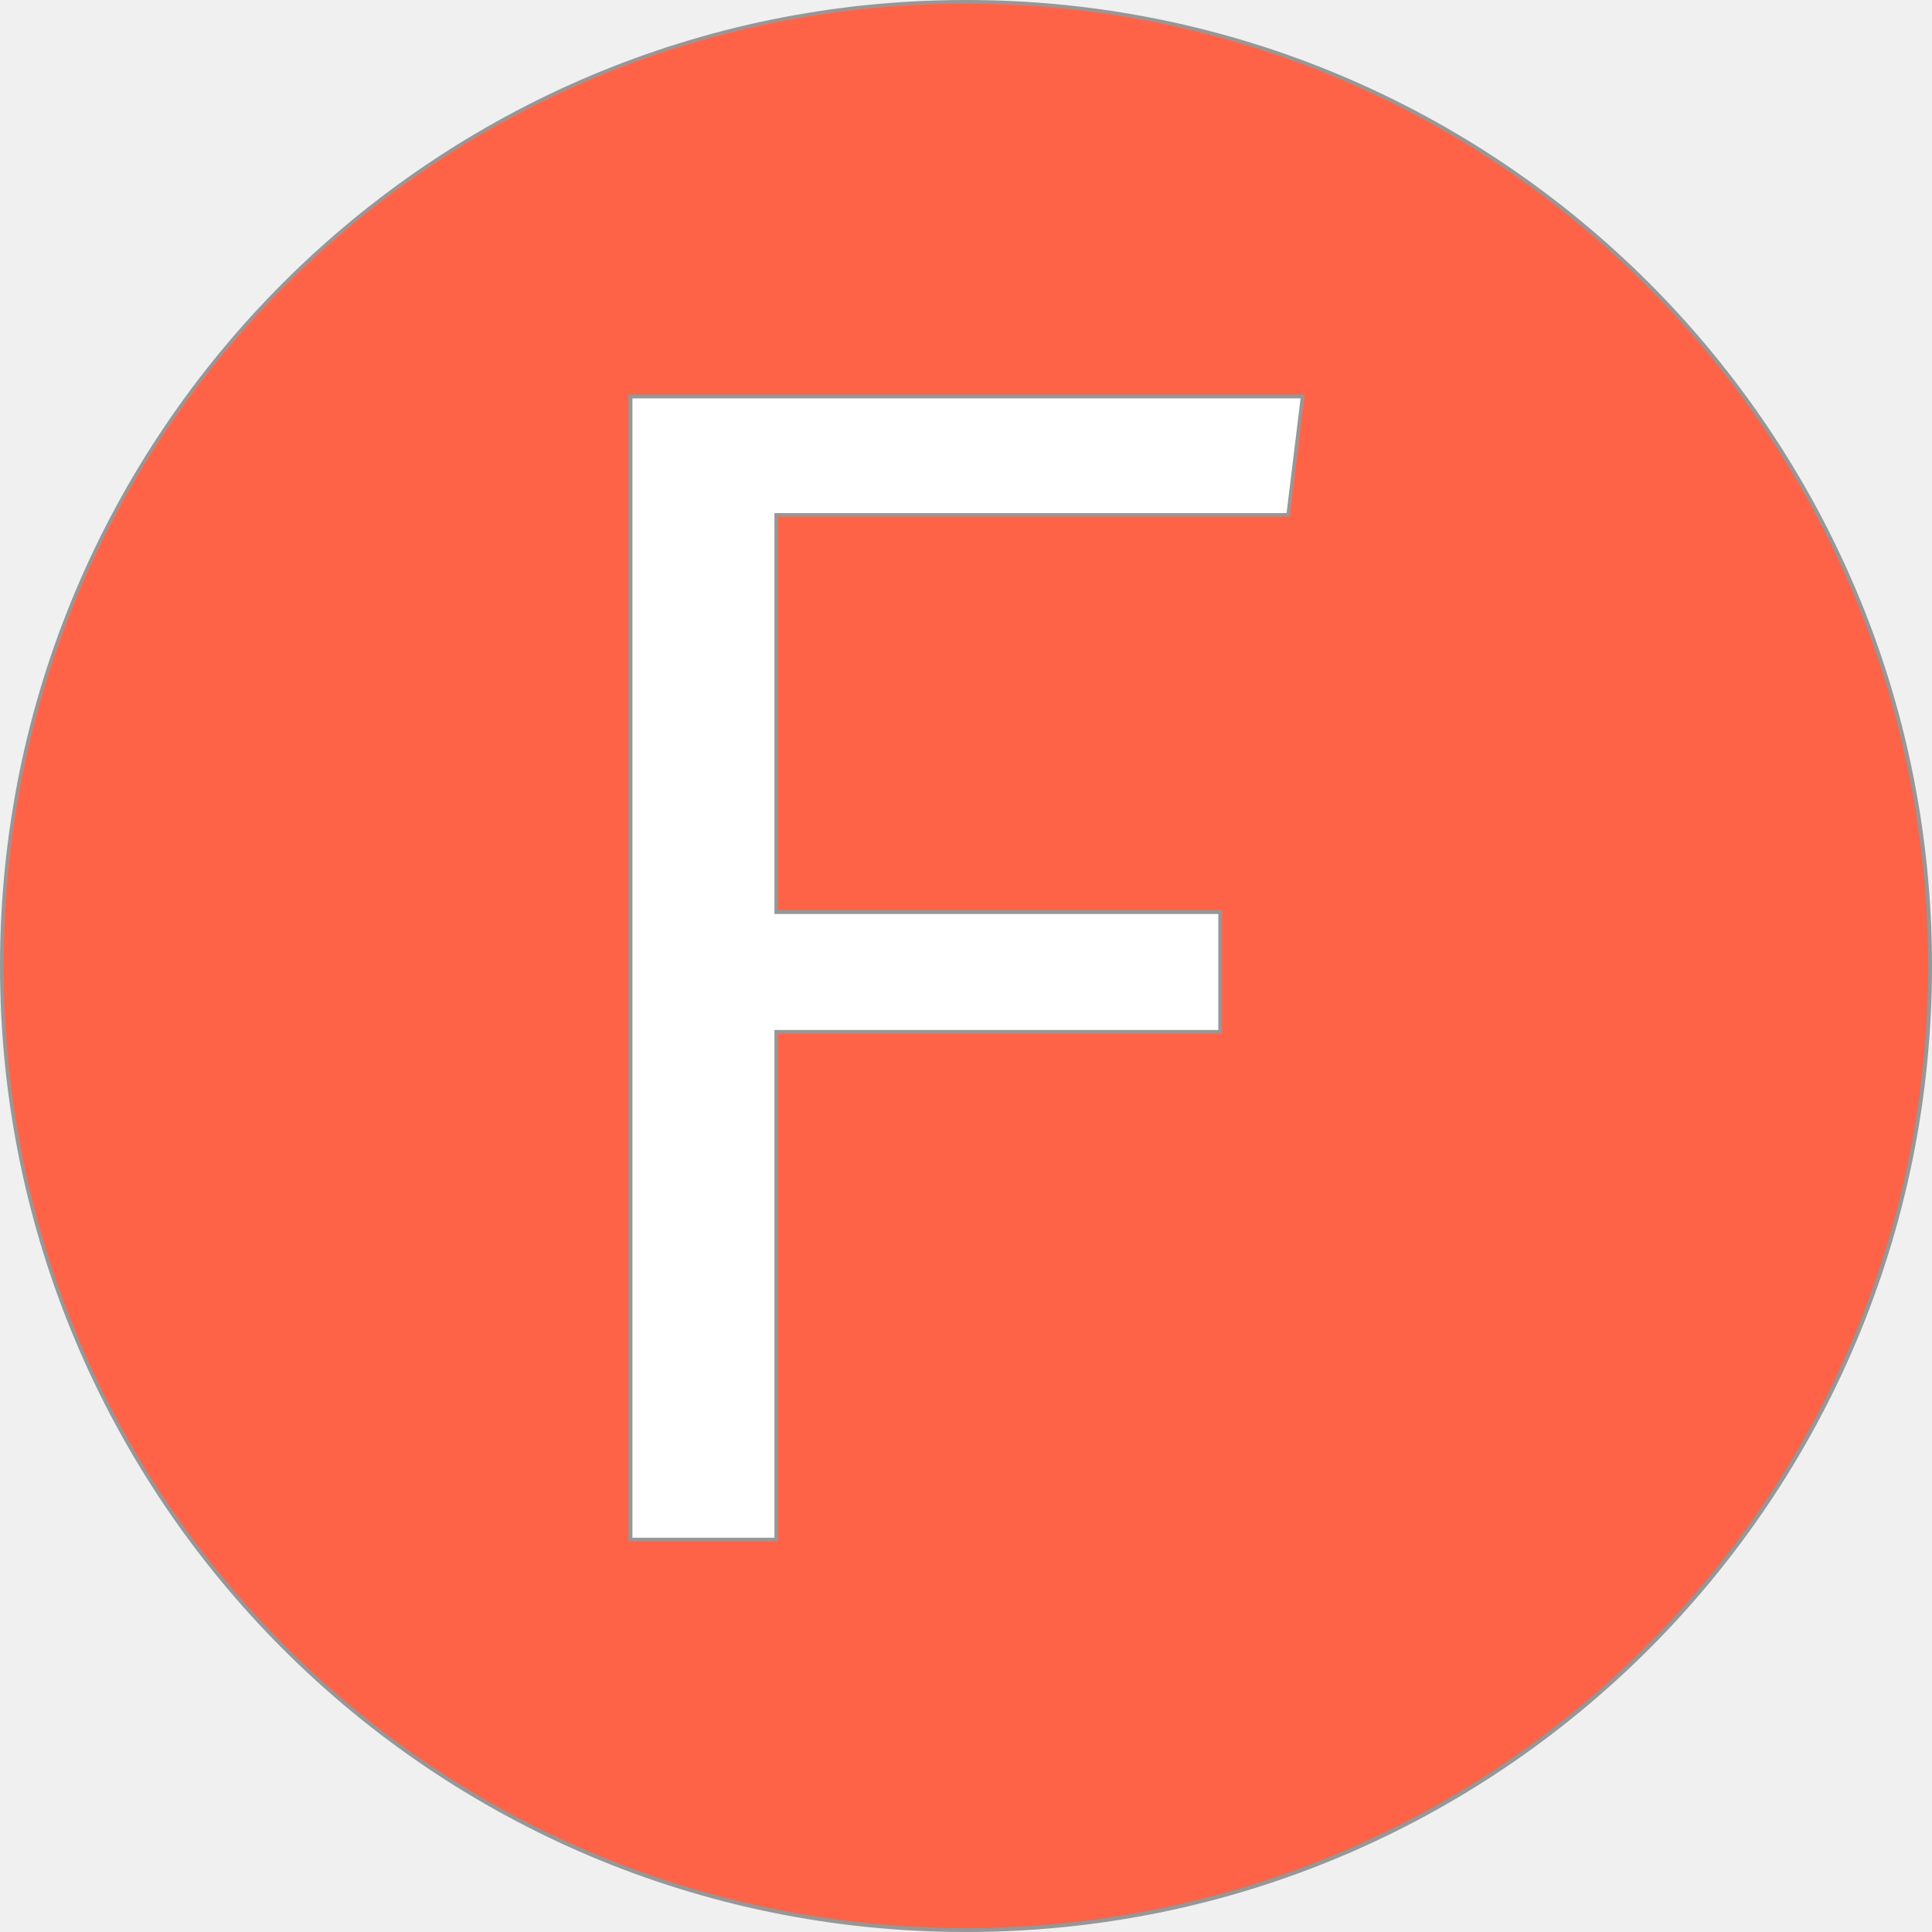
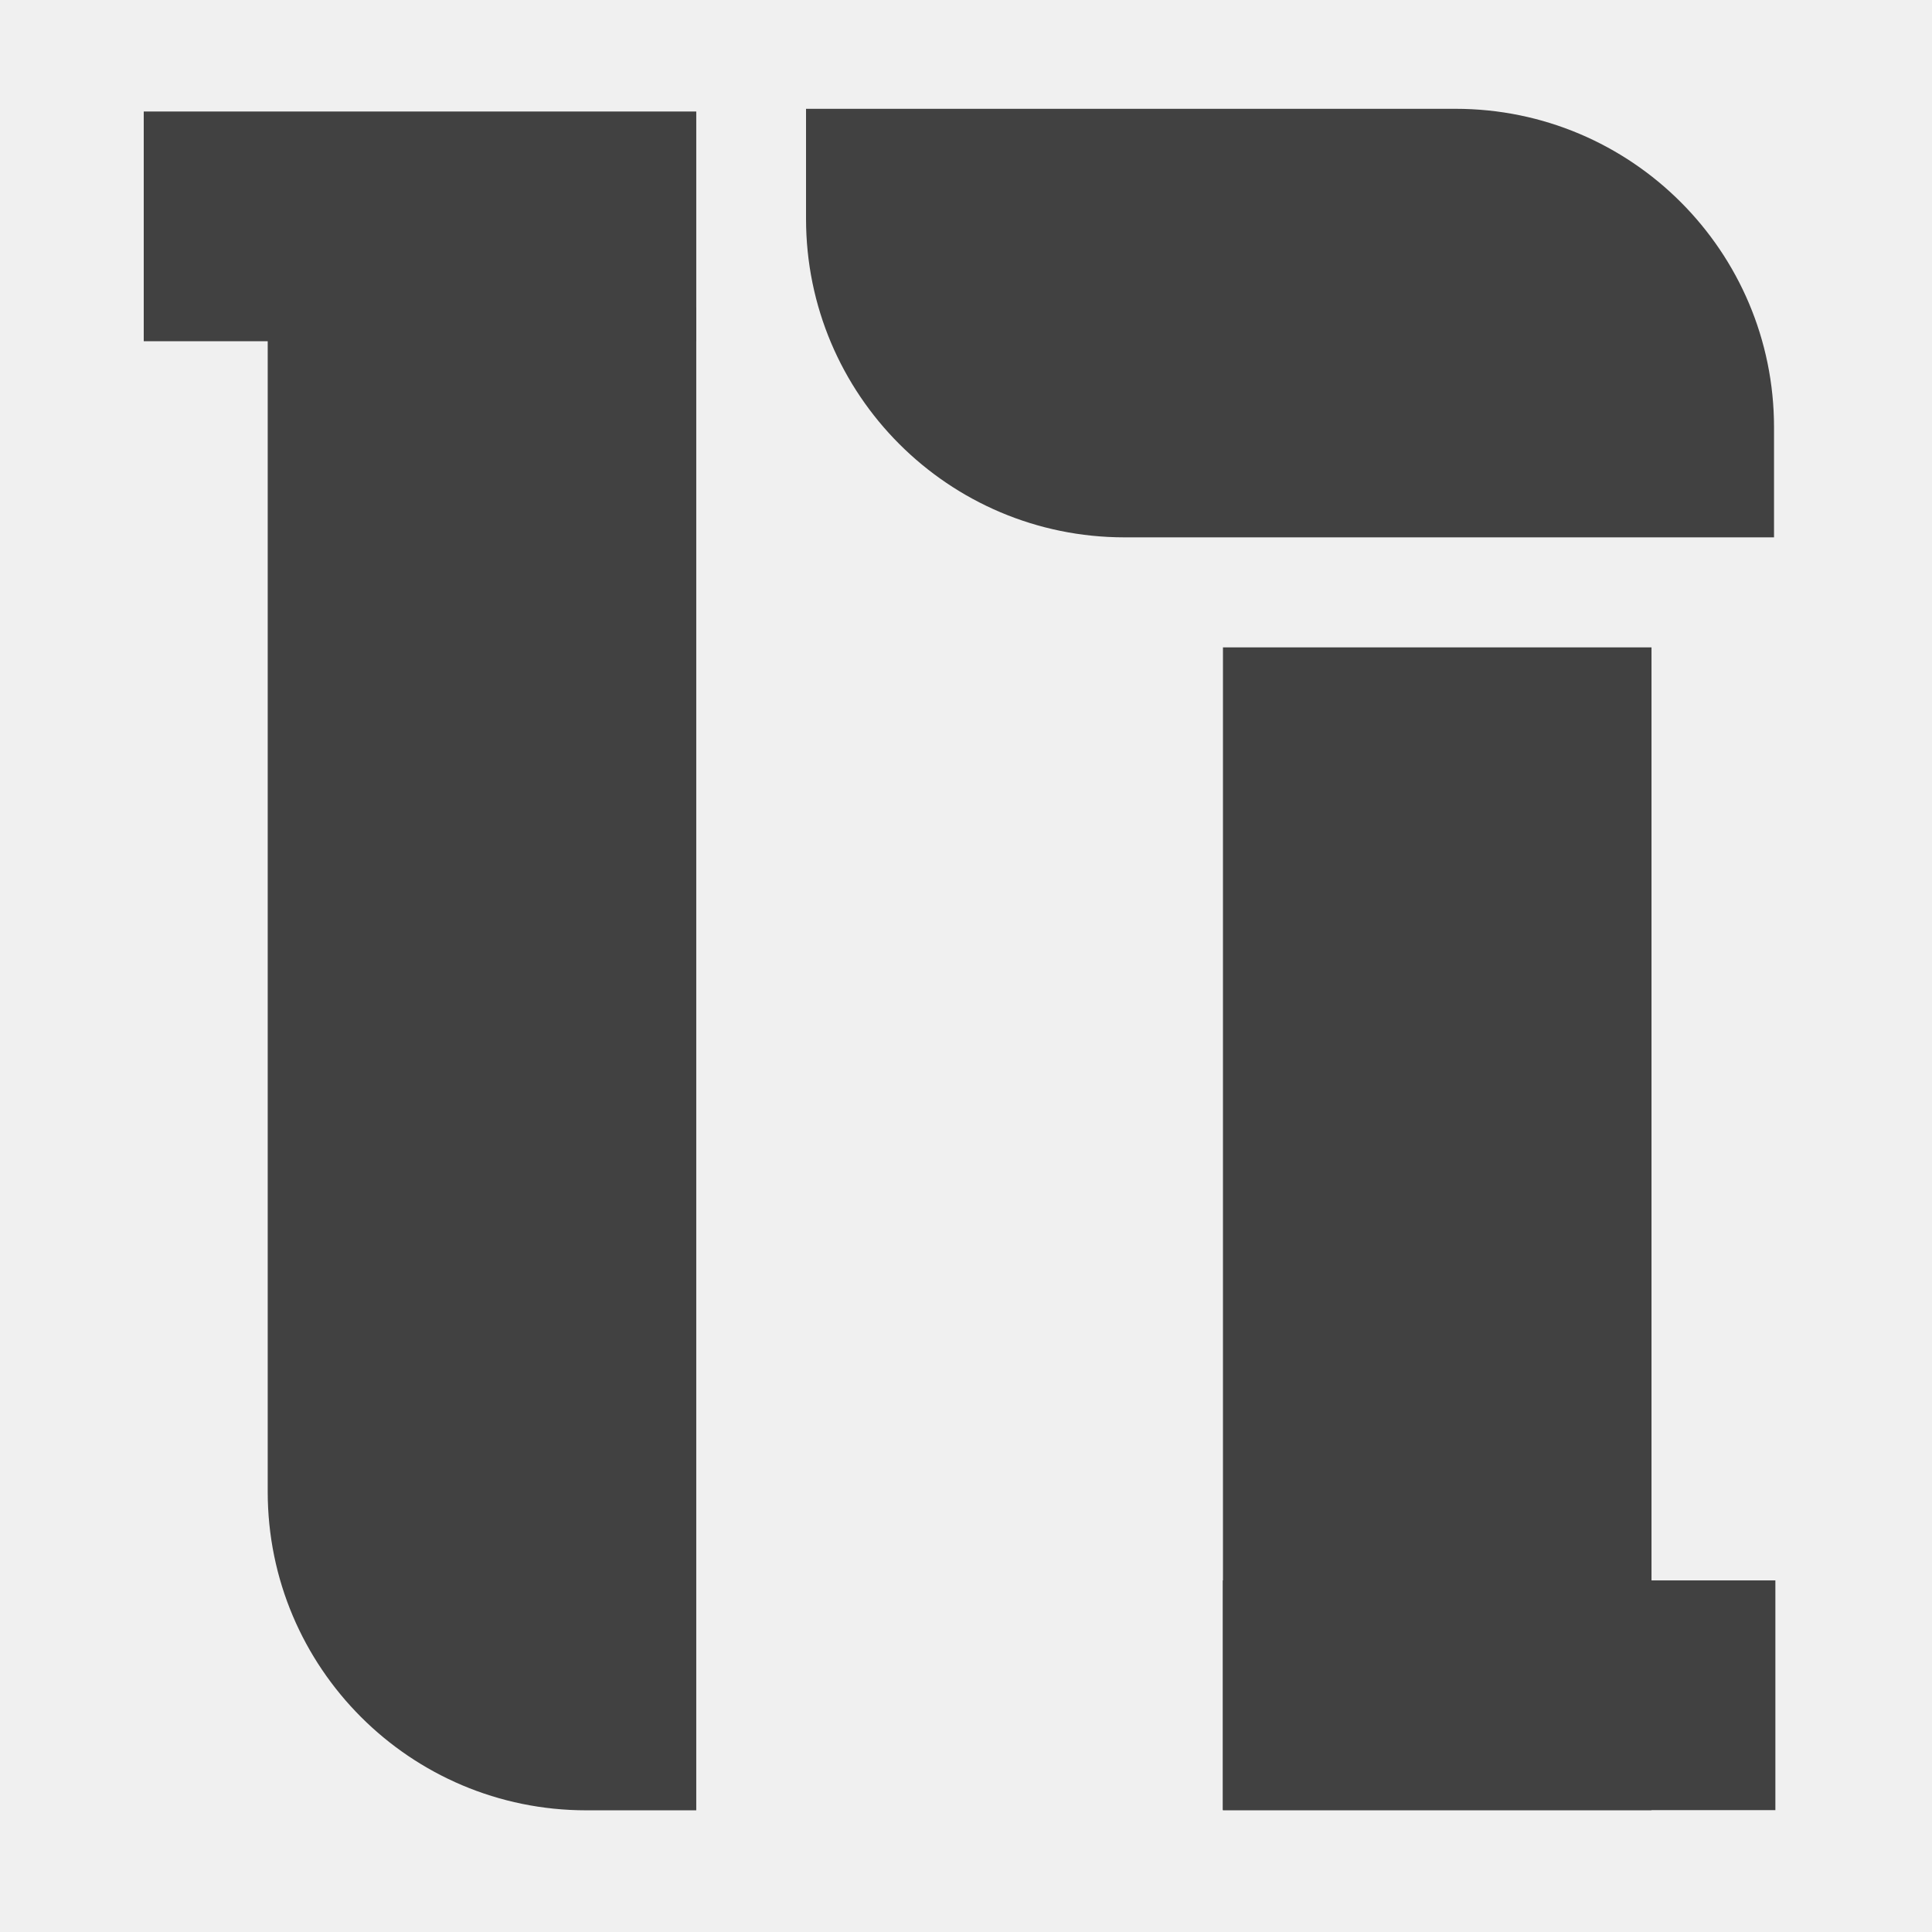
- <svg xmlns="http://www.w3.org/2000/svg" width="512px" height="512px" viewBox="0 0 512 512" version="1.1">
-   <g id="Page-1" stroke="none" stroke-width="1" fill="none" fill-rule="evenodd">
-     <g id="Group" stroke="#979797">
-       <circle id="Oval" fill="#FF6347" cx="256" cy="256" r="255.5" />
-       <polygon id="Path" fill="#FFFFFF" points="167.099 408.013 167.099 105.084 345.229 105.084 341.398 136.467 205.73 136.467 205.73 241.723 323.369 241.723 323.369 273.455 205.73 273.455 205.73 408.013" />
-     </g>
+ <svg xmlns="http://www.w3.org/2000/svg" width="60" height="60" viewBox="0 0 60 60" fill="none">
+   <g clip-path="url(#clip0)">
+     <path d="M21.623 56.221H18.208C12.743 56.221 8.314 51.792 8.314 46.327V9.554H21.623V56.221Z" fill="#414141" />
+     <path d="M37.98 56.216H51.289L51.289 20.105H37.98V56.216Z" fill="#414141" />
+     <path d="M55.094 16.688V13.273C55.094 7.808 50.666 3.379 45.201 3.379H25.032V6.794C25.032 12.26 29.46 16.688 34.926 16.688H55.094Z" fill="#414141" />
+     <path d="M21.623 3.463H4.464V10.597H21.623V3.463Z" fill="#414141" />
+     <path d="M55.136 49.081H37.977V56.215H55.136V49.081Z" fill="#414141" />
  </g>
+   <defs>
+     <clipPath id="clip0">
+       <rect width="59.6" height="59.6" fill="white" />
+     </clipPath>
+   </defs>
</svg>
